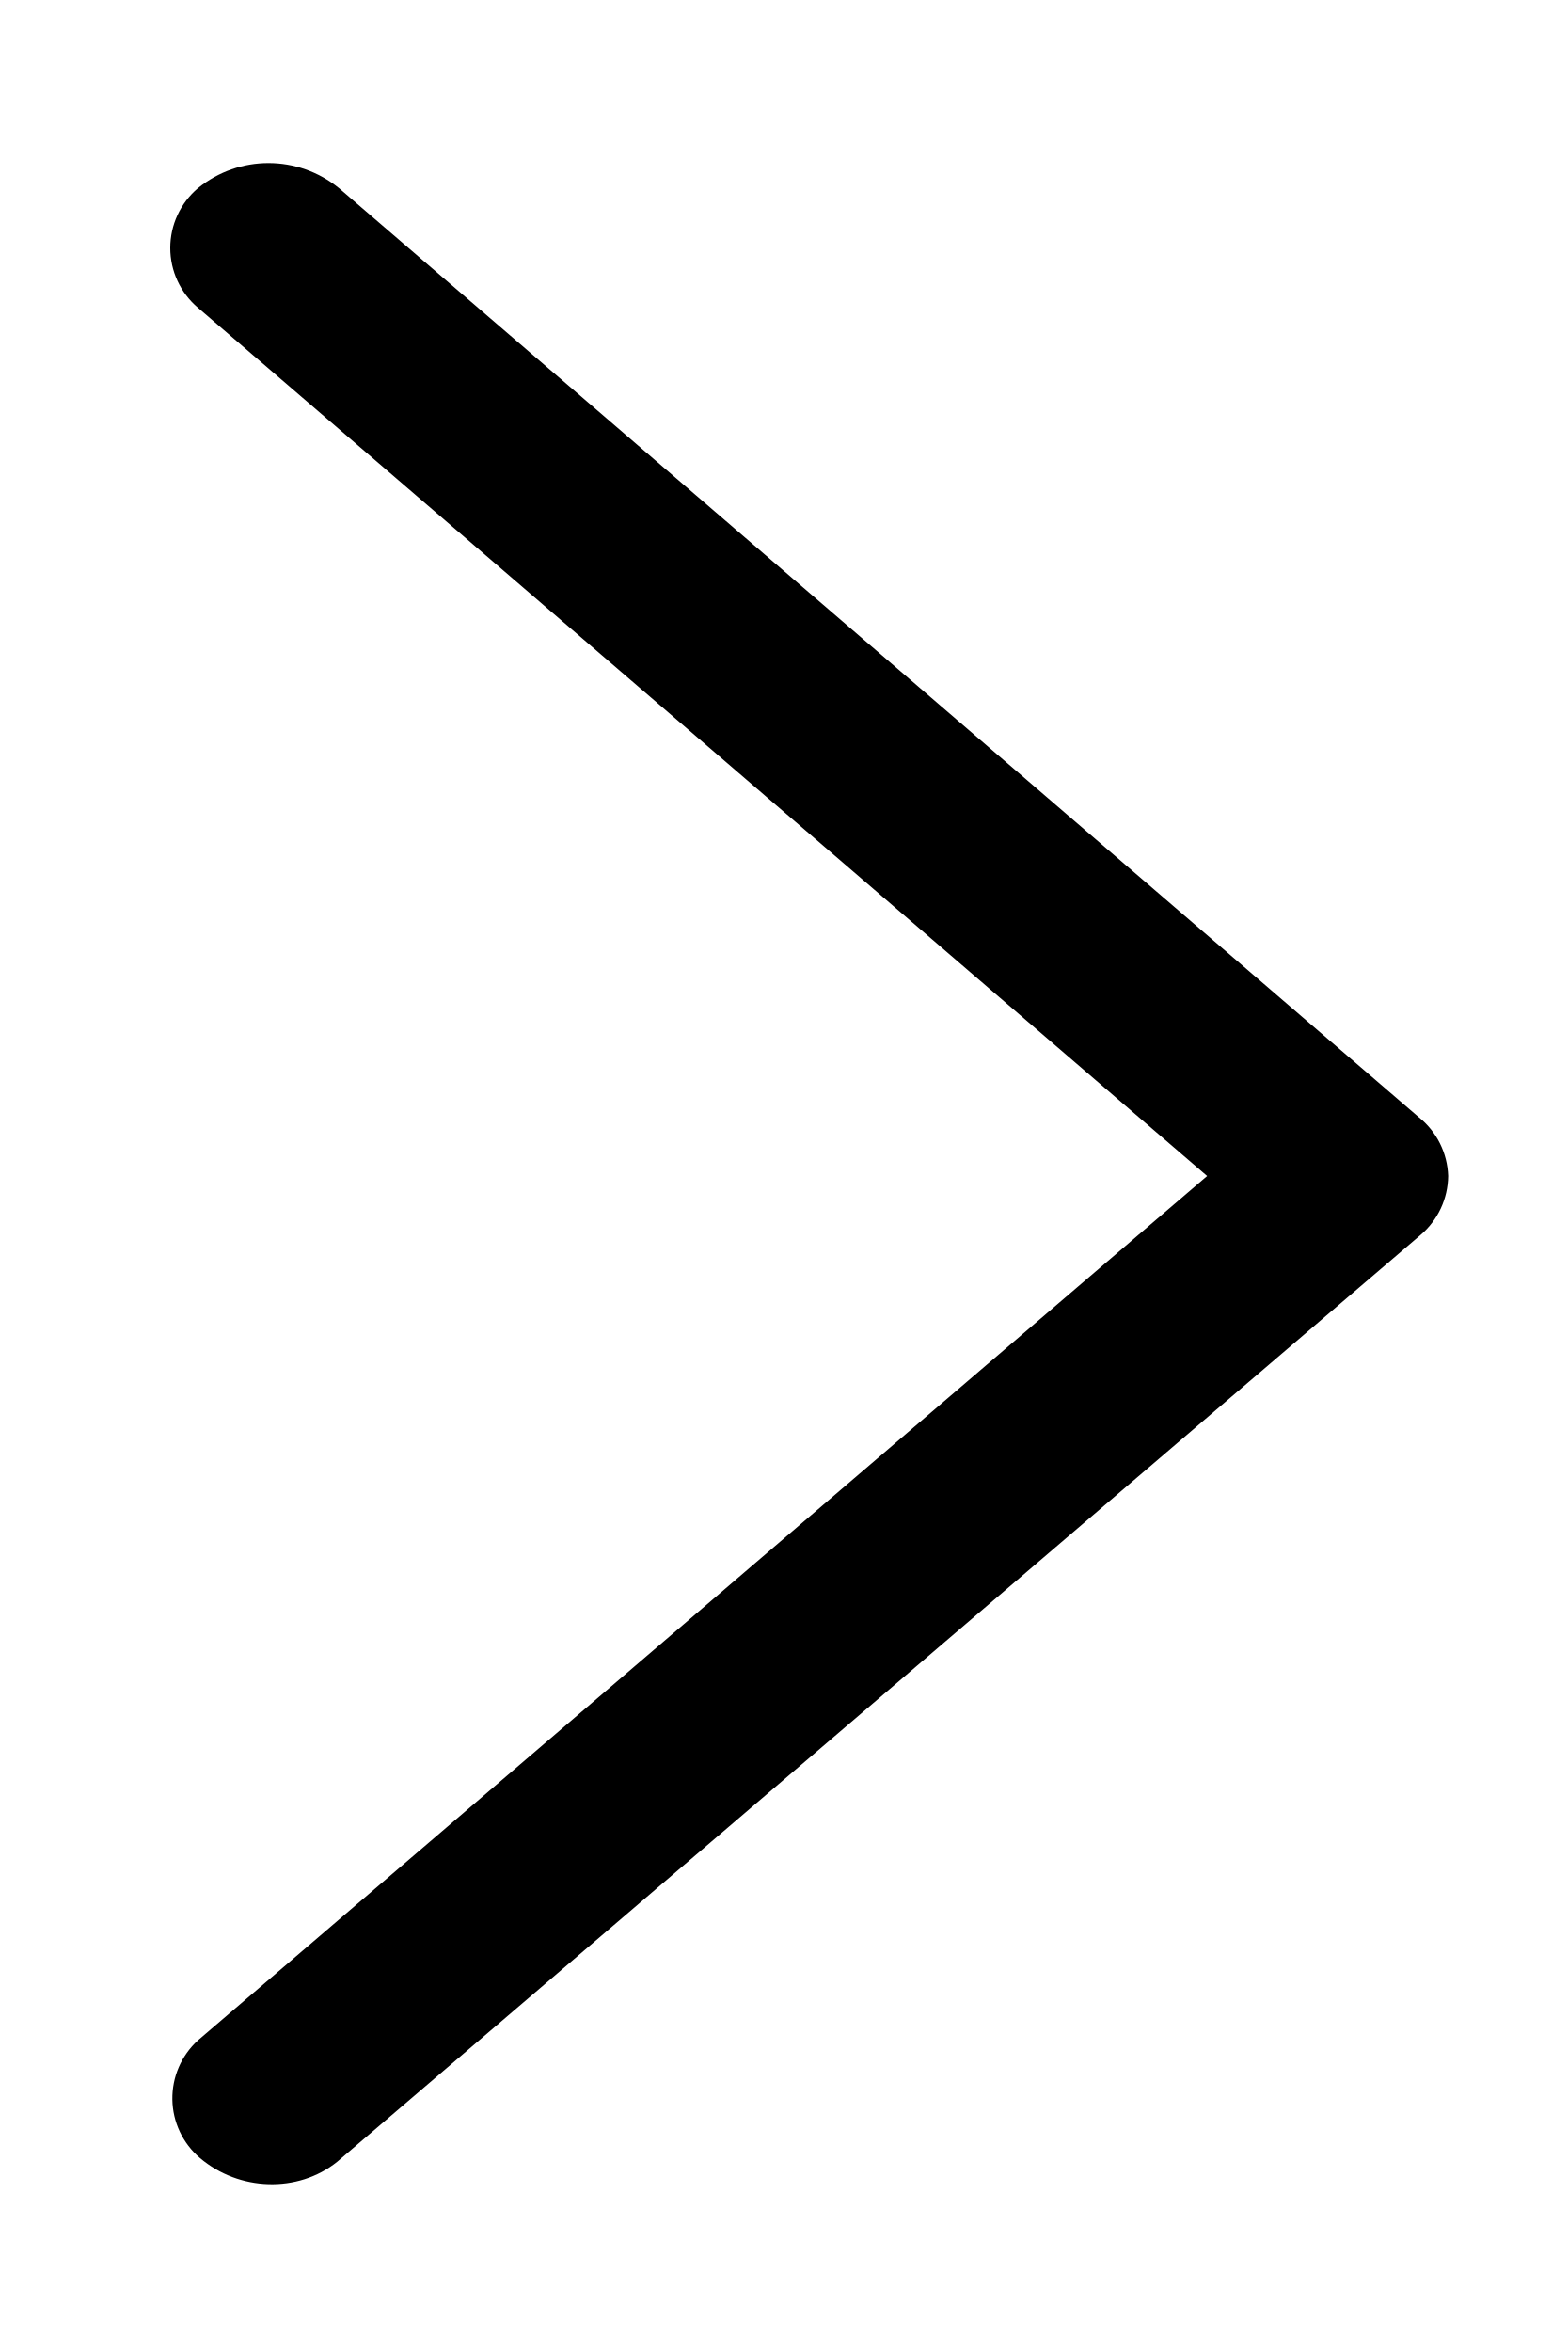
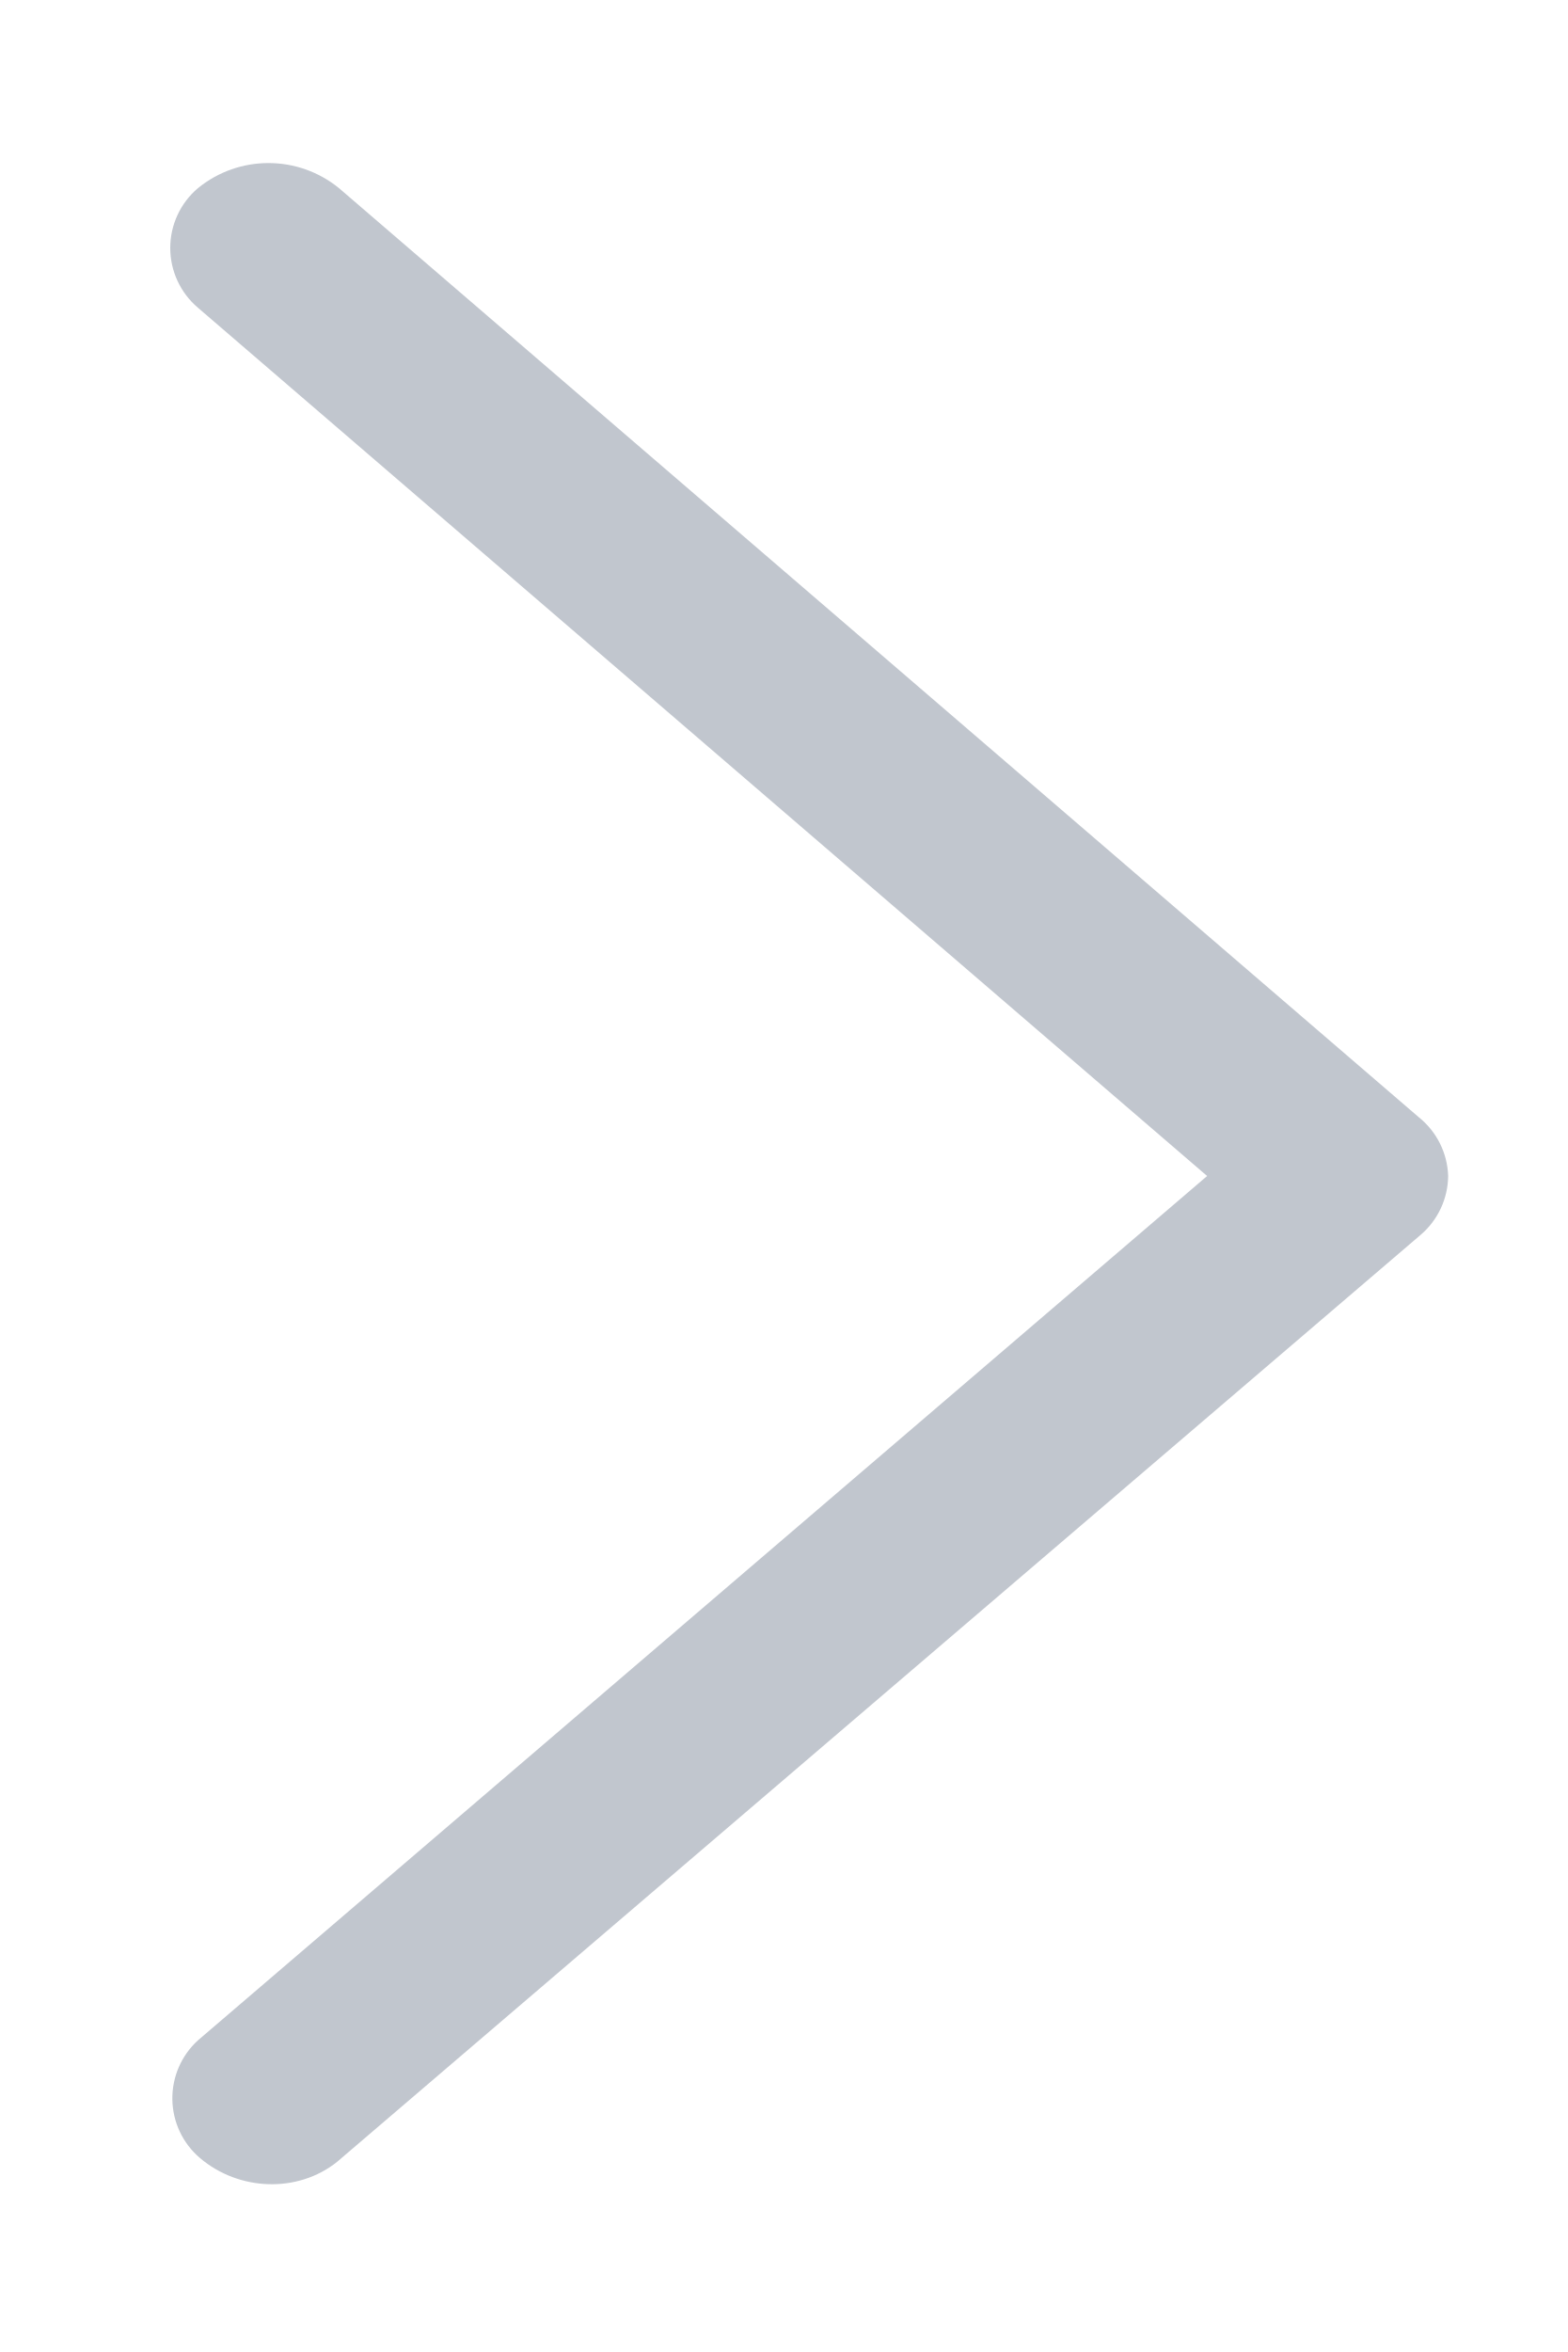
- <svg xmlns="http://www.w3.org/2000/svg" width="8" height="12">
-   <path d="M7.24 5.7L1.73.96a.57.57 0 00-.72 0 .4.4 0 000 .61L6.16 6l-5.15 4.41a.4.4 0 00.01.6c.2.17.5.18.7.02L7.25 6.3A.4.4 0 007.39 6a.4.4 0 00-.15-.3z" />
+ <svg xmlns="http://www.w3.org/2000/svg" width="8" height="12" fill="none">
+   <path d="M7.24 5.7L1.73.96a.57.57 0 00-.72 0 .4.4 0 000 .61L6.16 6l-5.15 4.41a.4.4 0 00.01.6c.2.17.5.18.7.02L7.25 6.3A.4.4 0 007.39 6a.4.4 0 00-.15-.3z" fill="#C1C6CE" />
</svg>
